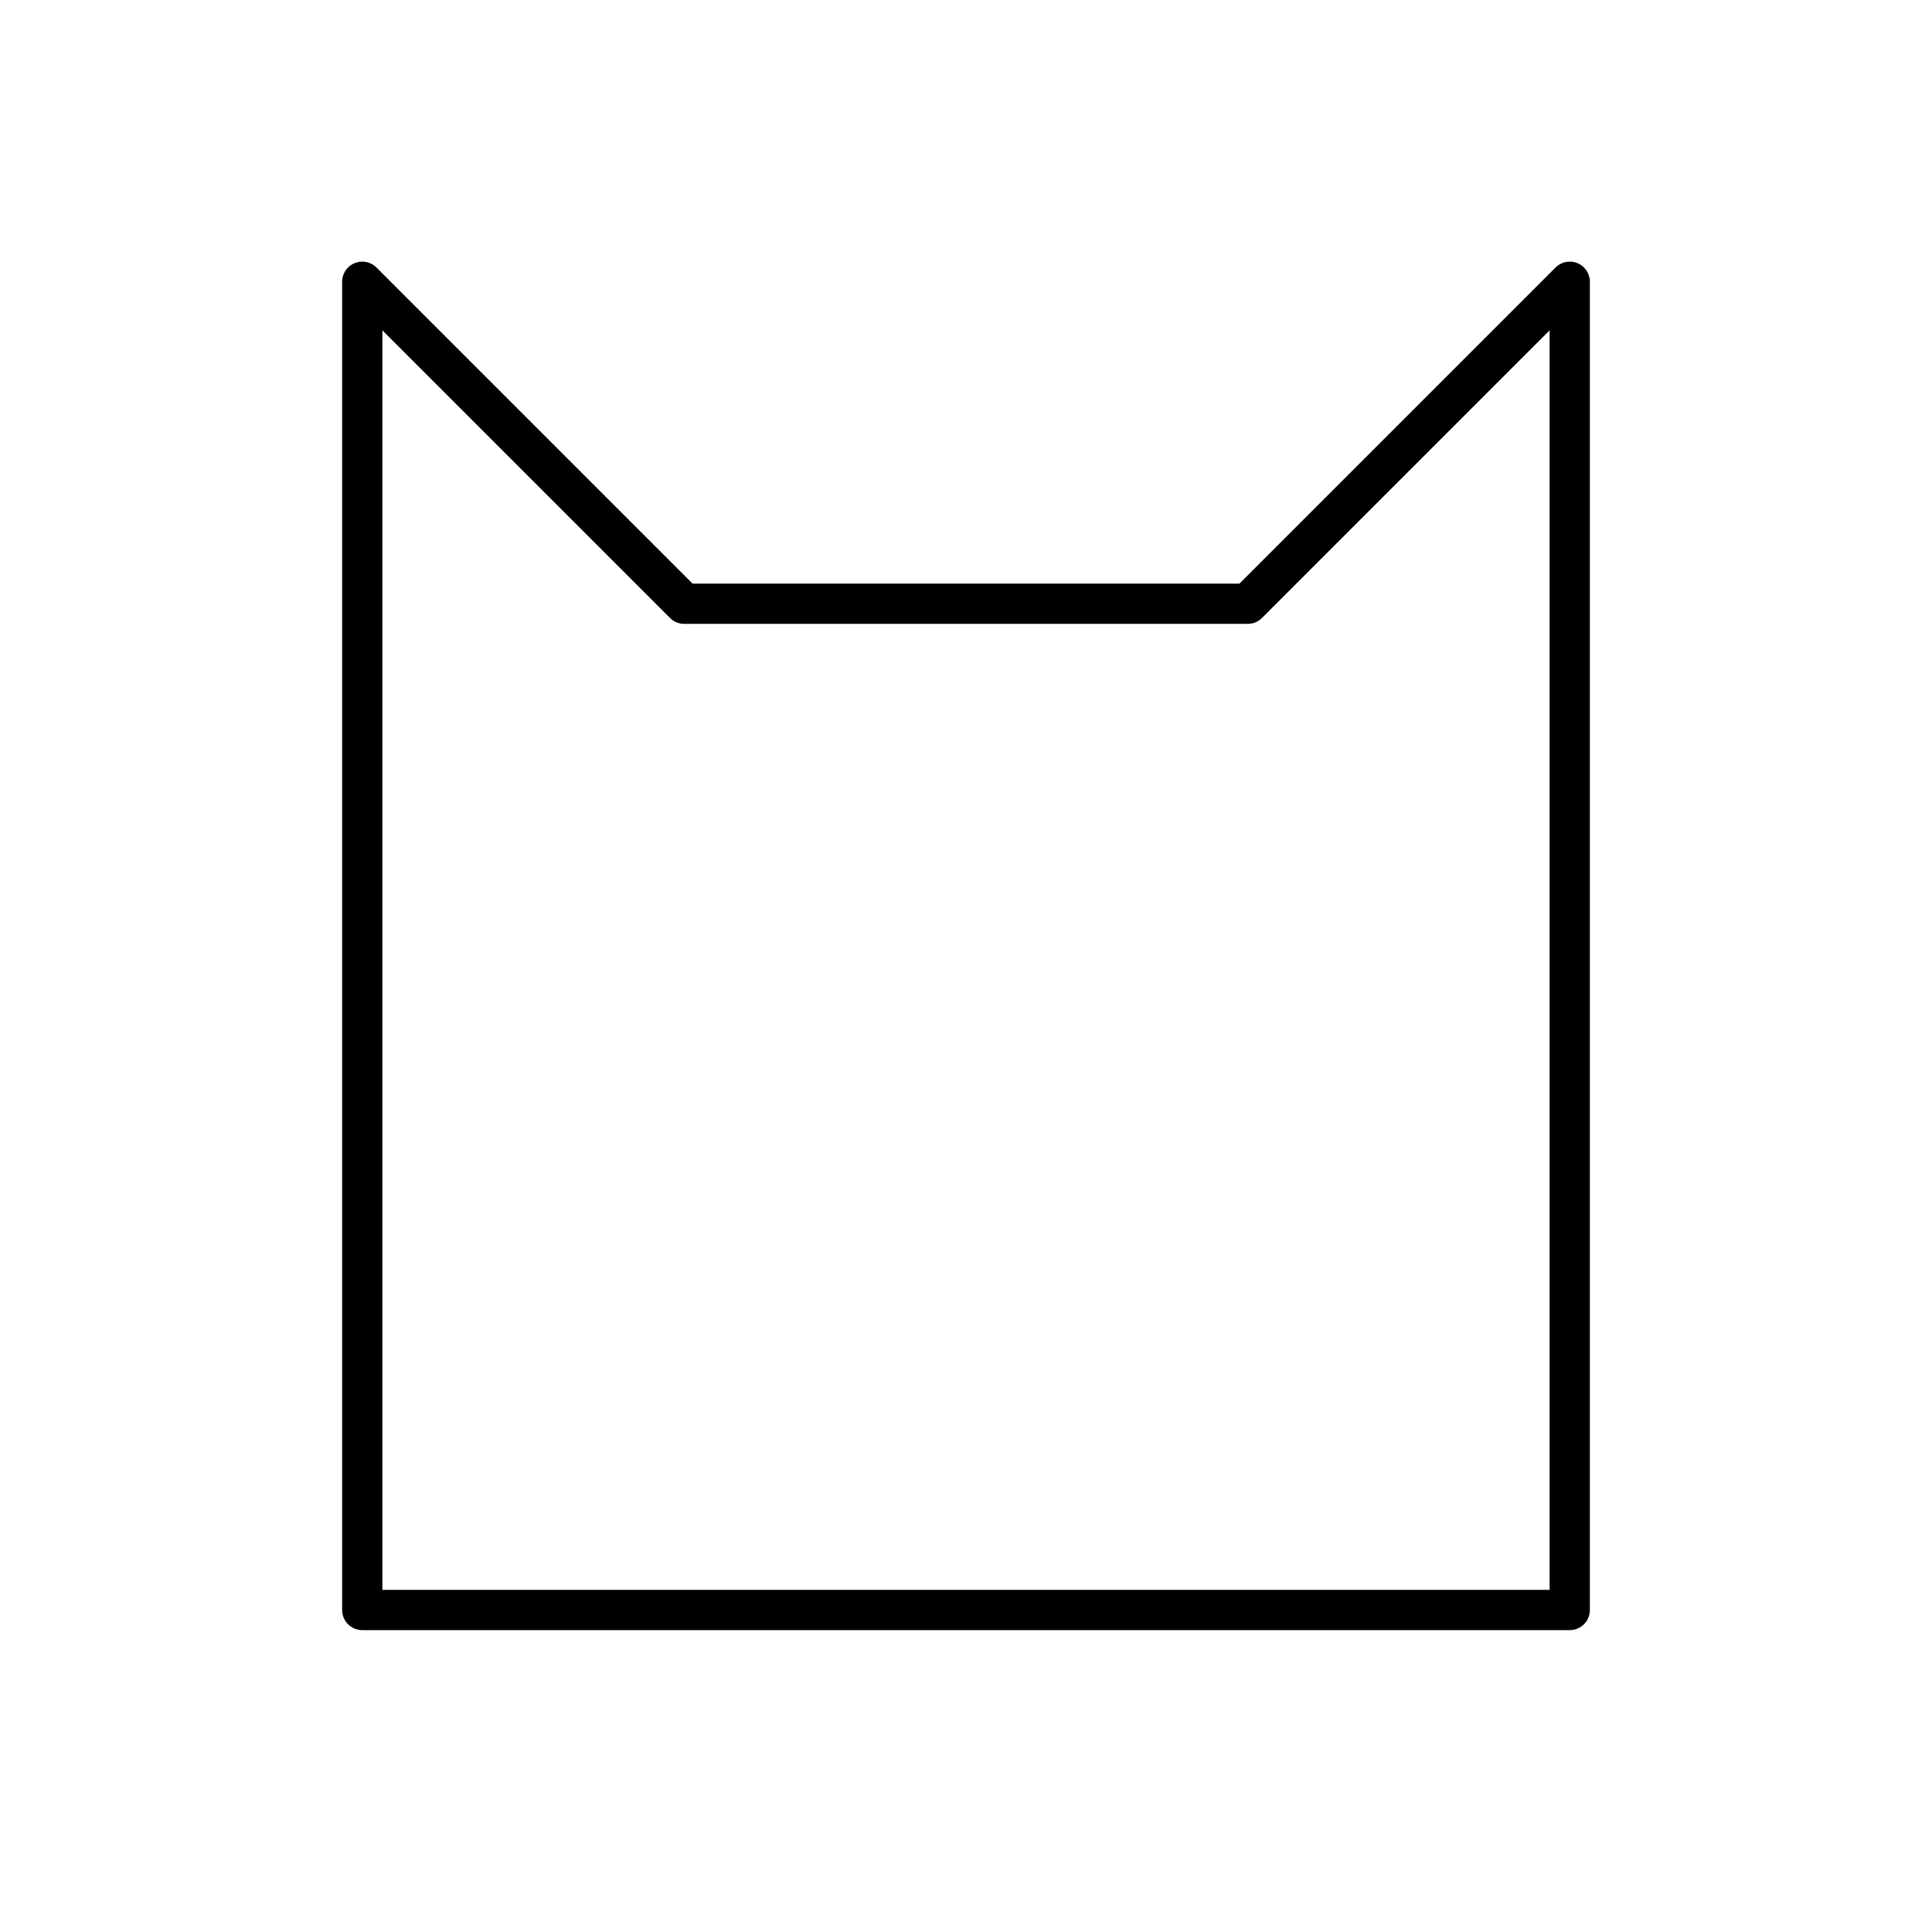
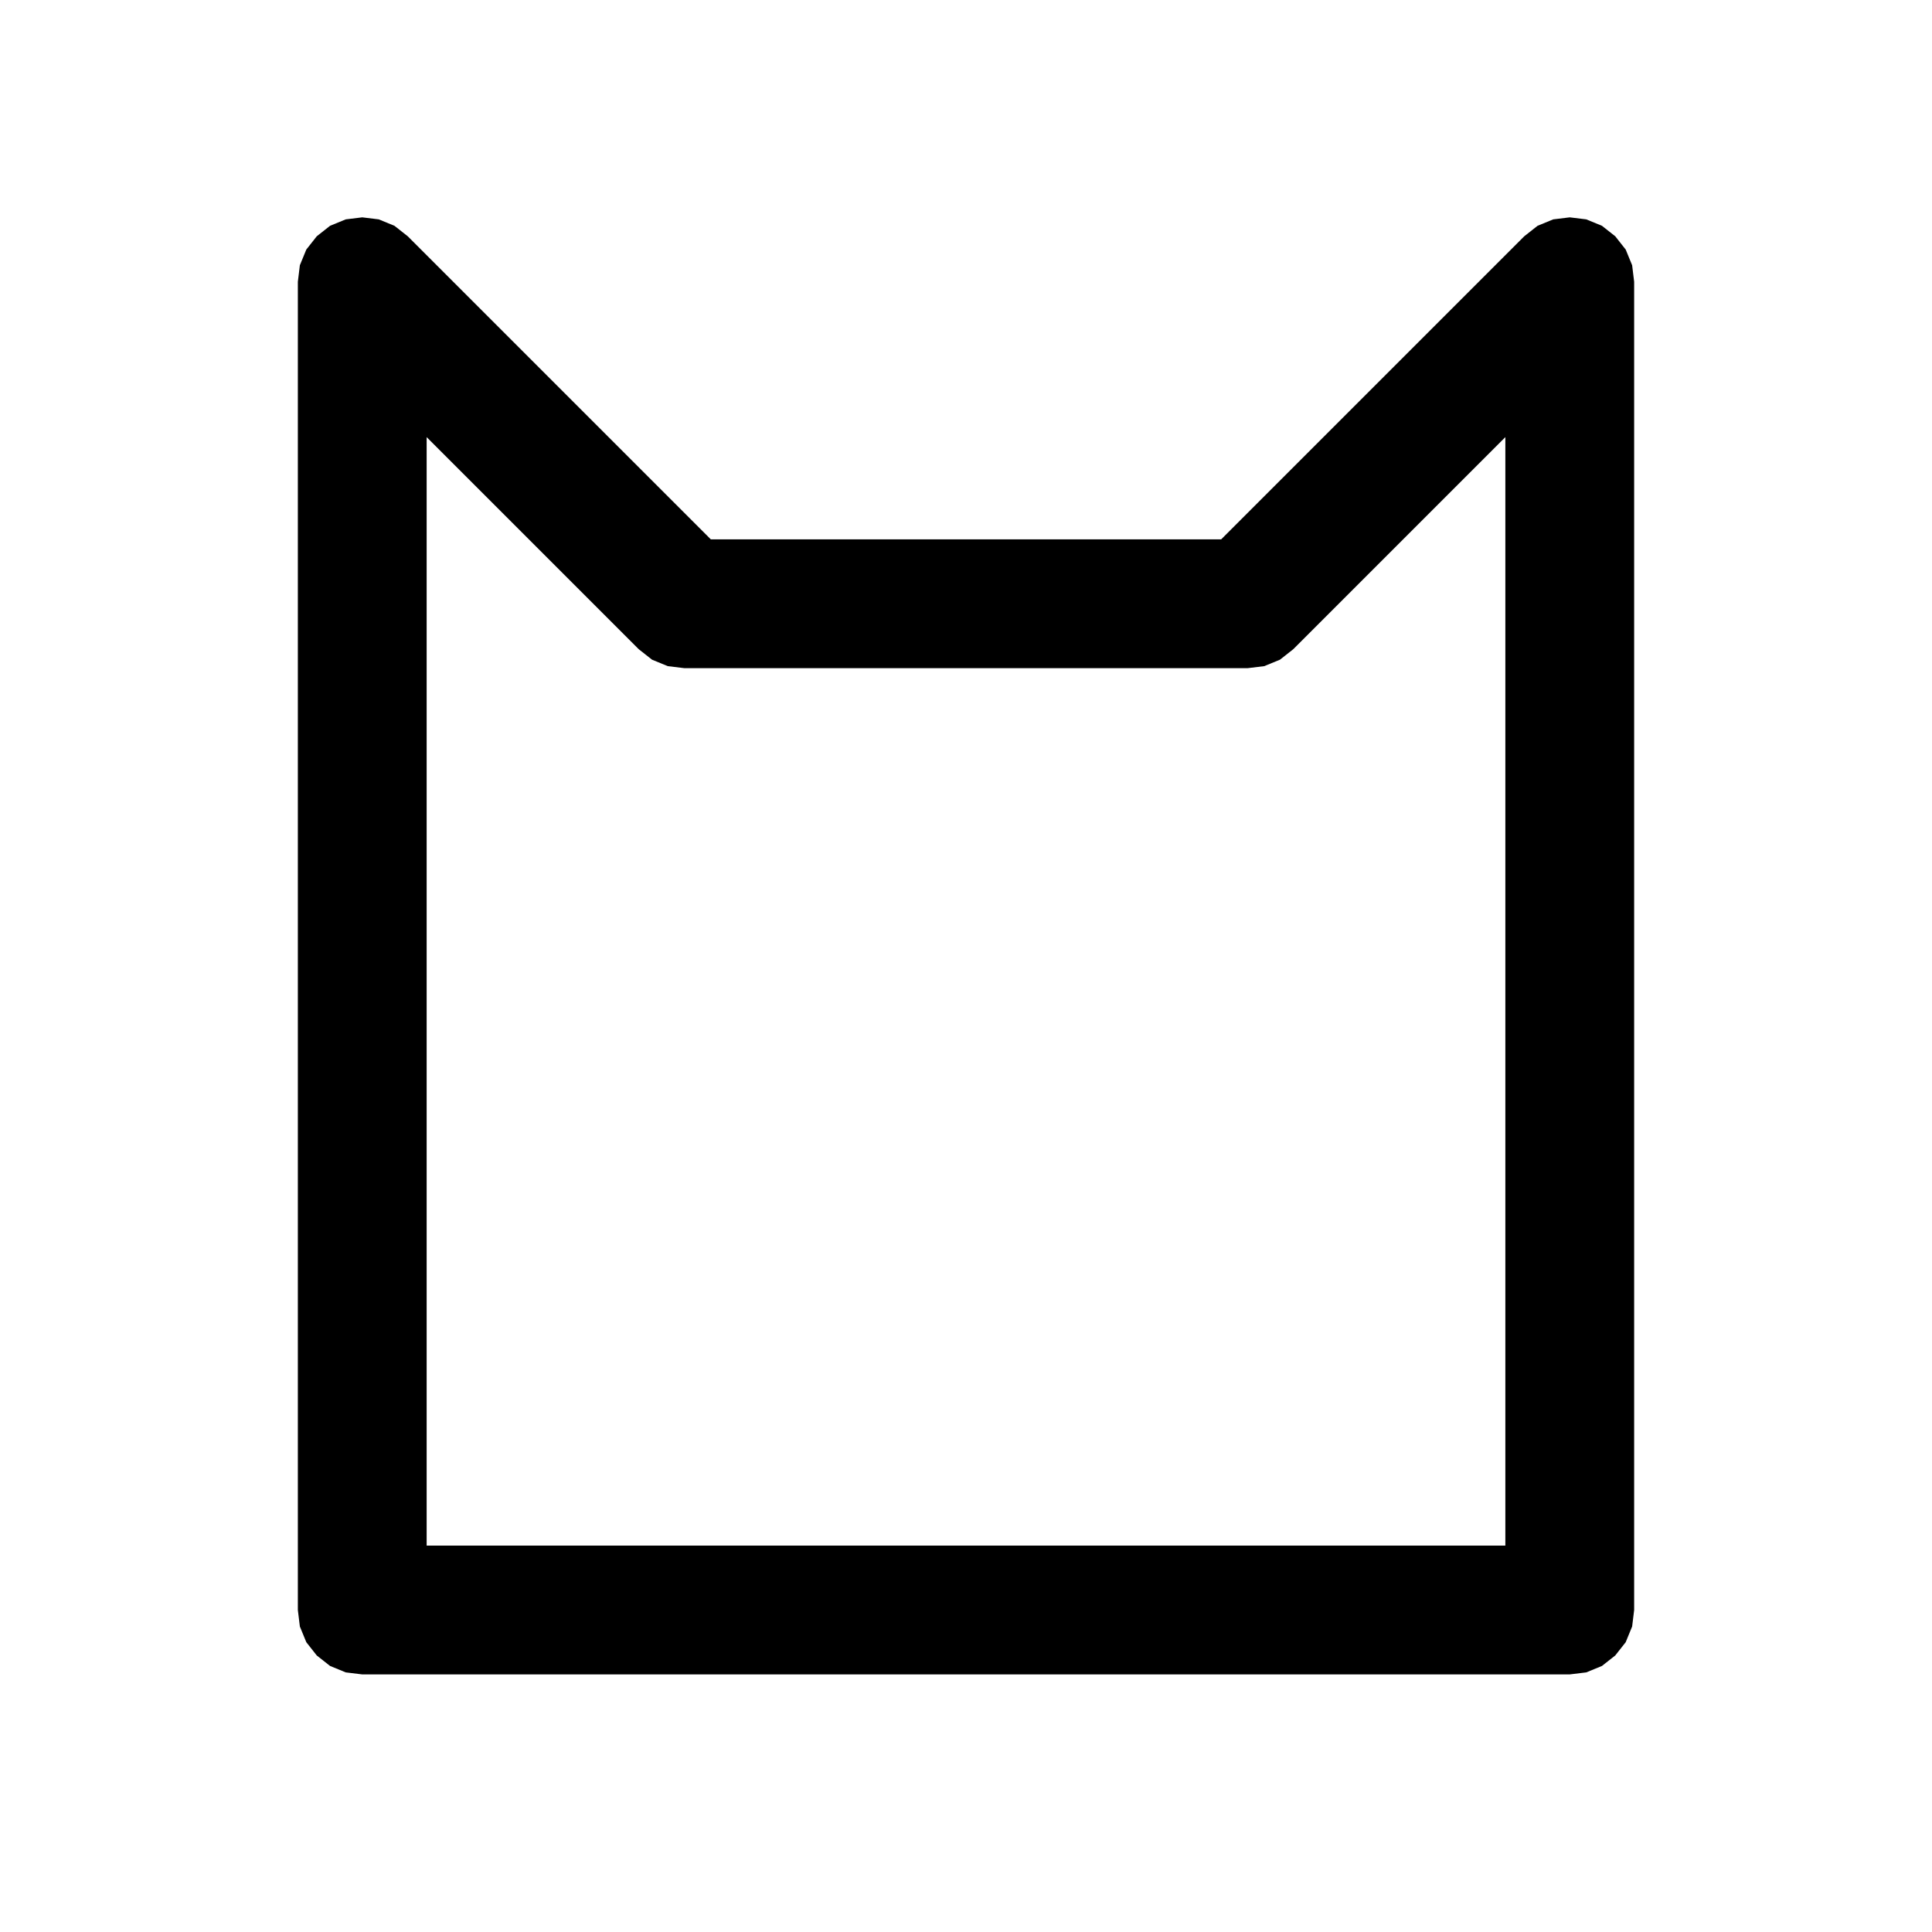
<svg xmlns="http://www.w3.org/2000/svg" width="1em" height="1em" viewBox="0 0 48 48">
-   <path fill="none" stroke="currentColor" stroke-linecap="round" stroke-linejoin="round" d="M9 40V7L17 15H31L39 7V40Z" />
+   <path fill="currentColor" fill-rule="evenodd" d="M9 41.6 39 41.6 39.41 41.55 39.8 41.39 40.13 41.13 40.39 40.8 40.55 40.41 40.6 40 40.6 7 40.55 6.59 40.39 6.2 40.13 5.87 39.8 5.61 39.41 5.45 39 5.4 38.59 5.45 38.2 5.61 37.87 5.87 30.34 13.4 17.66 13.4 10.13 5.87 9.8 5.61 9.41 5.45 9 5.4 8.59 5.45 8.2 5.61 7.87 5.87 7.61 6.2 7.45 6.59 7.4 7 7.4 40 7.45 40.41 7.61 40.8 7.87 41.13 8.2 41.39 8.59 41.55ZM10.6 38.4 10.6 10.86 15.87 16.13 16.2 16.39 16.59 16.55 17 16.6 31 16.6 31.41 16.55 31.8 16.39 32.13 16.13 37.4 10.86 37.4 38.4Z" />
</svg>
